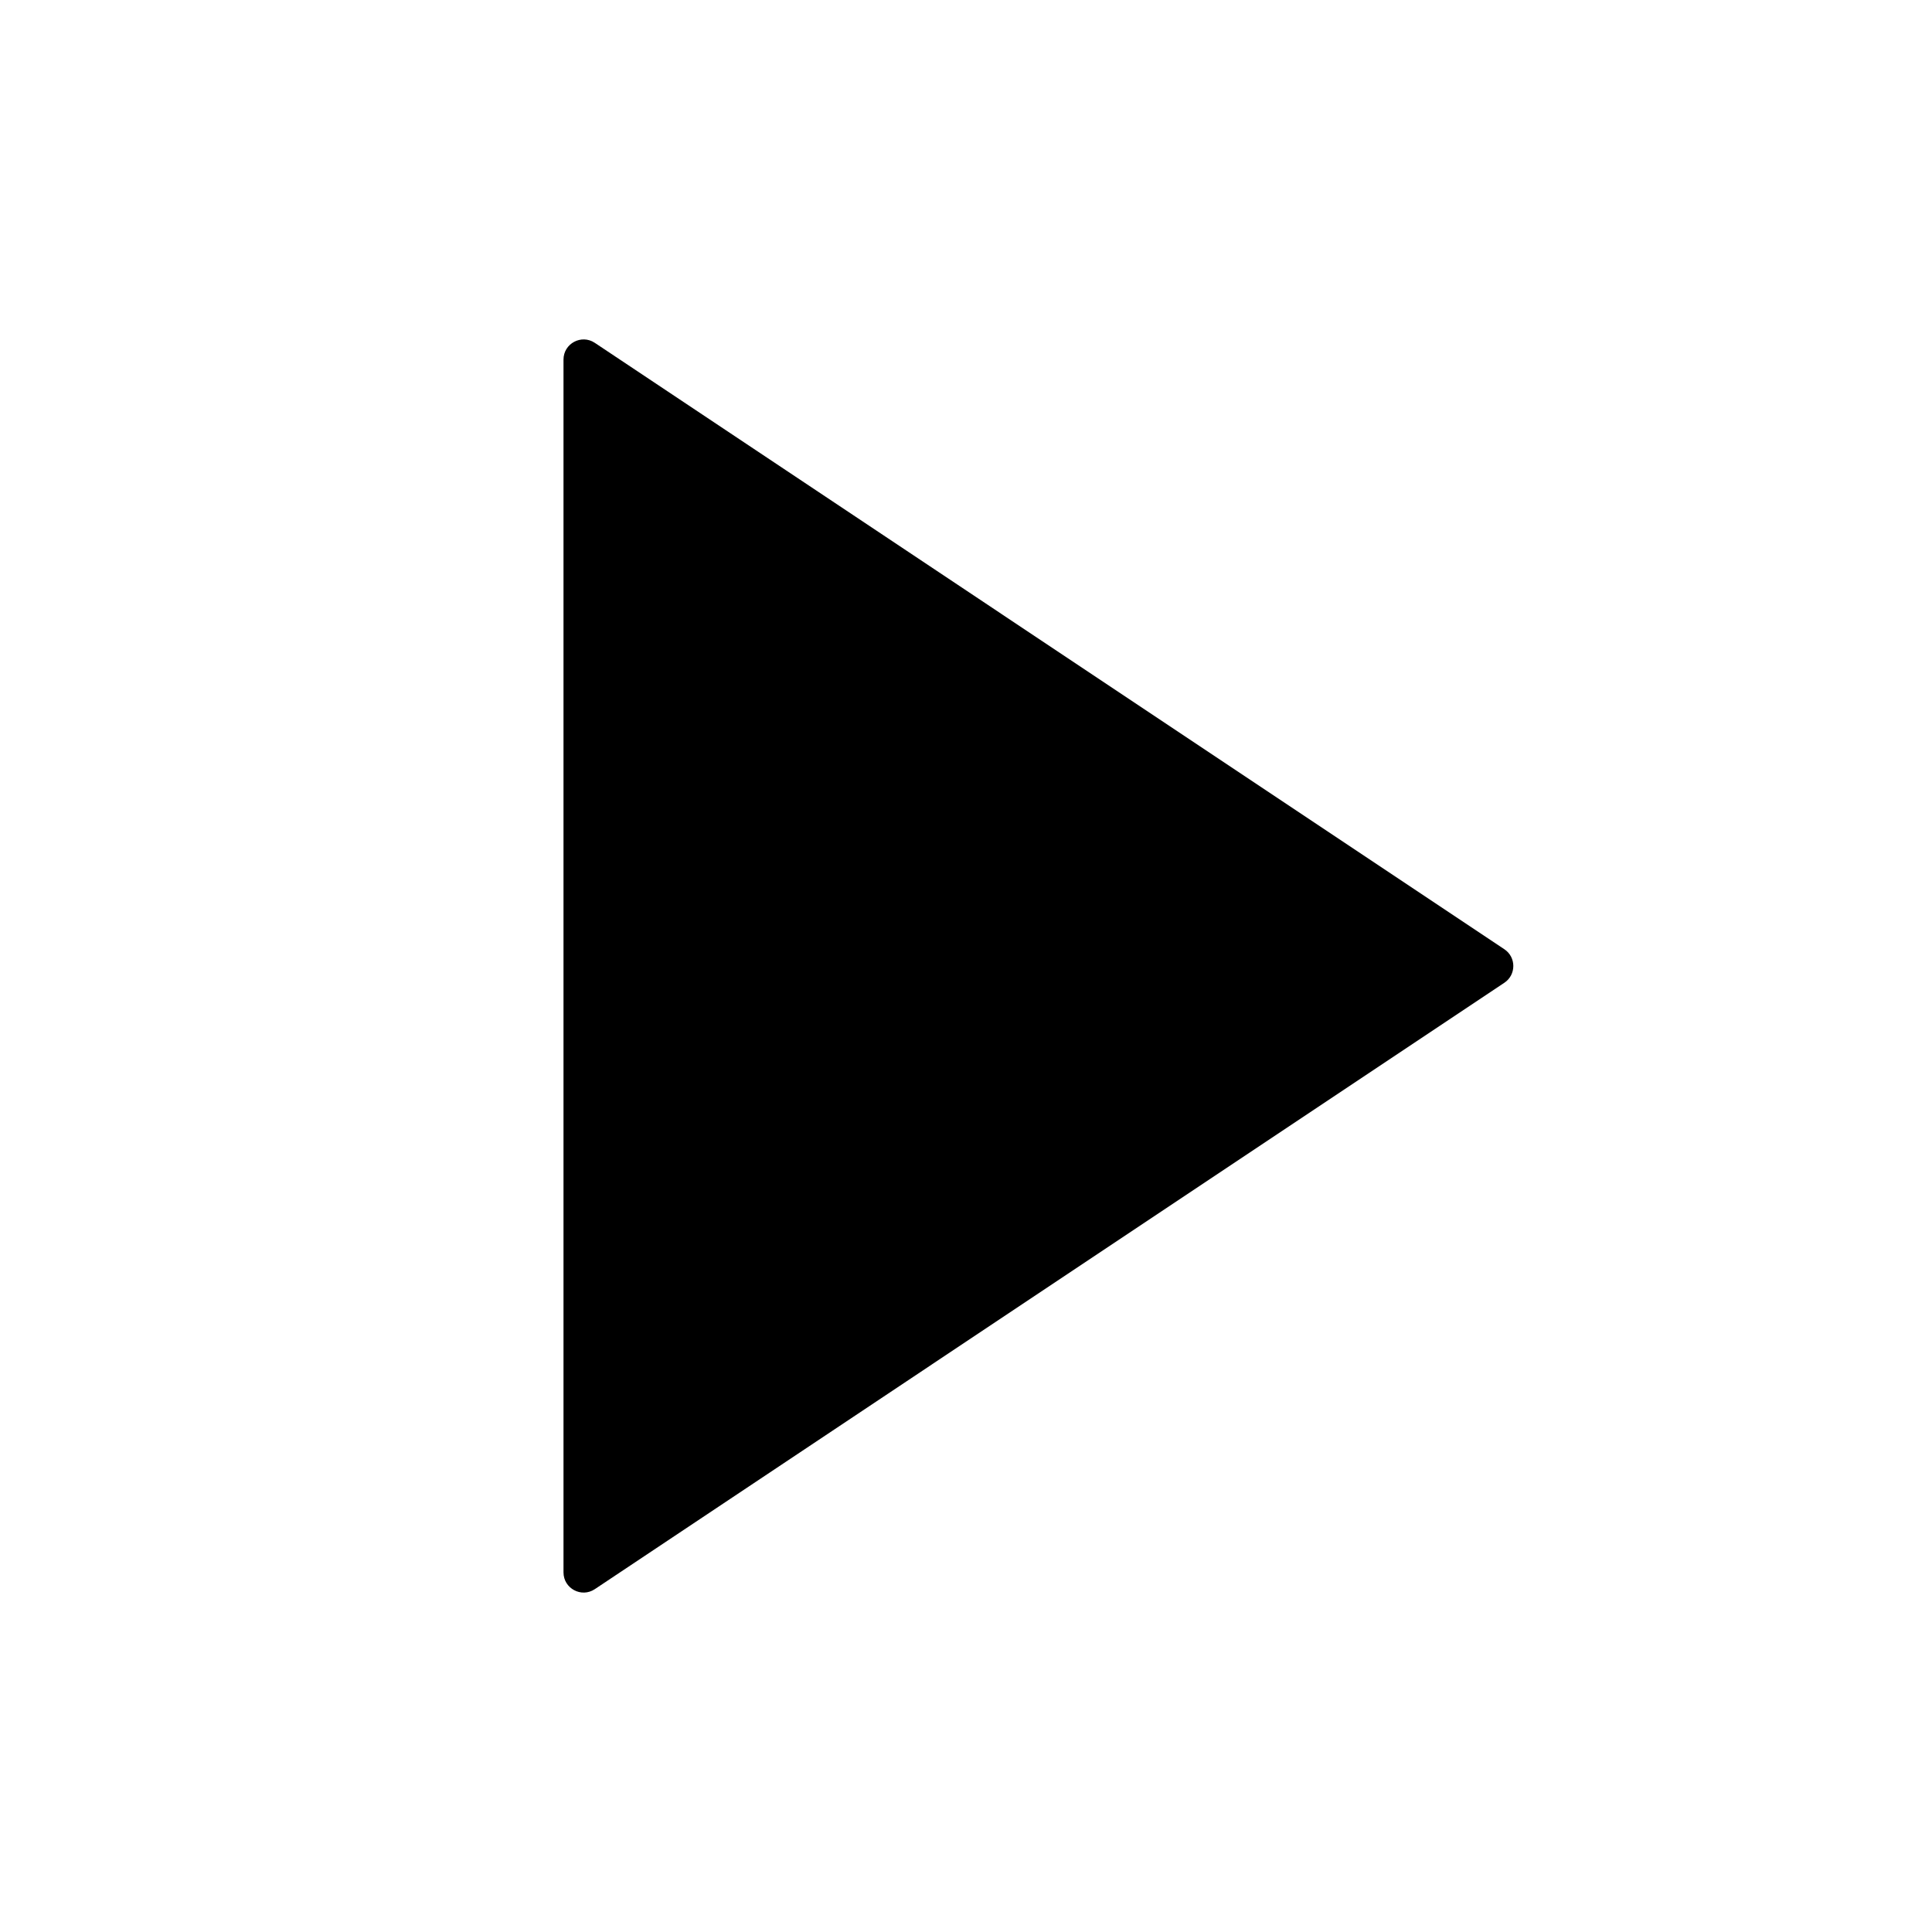
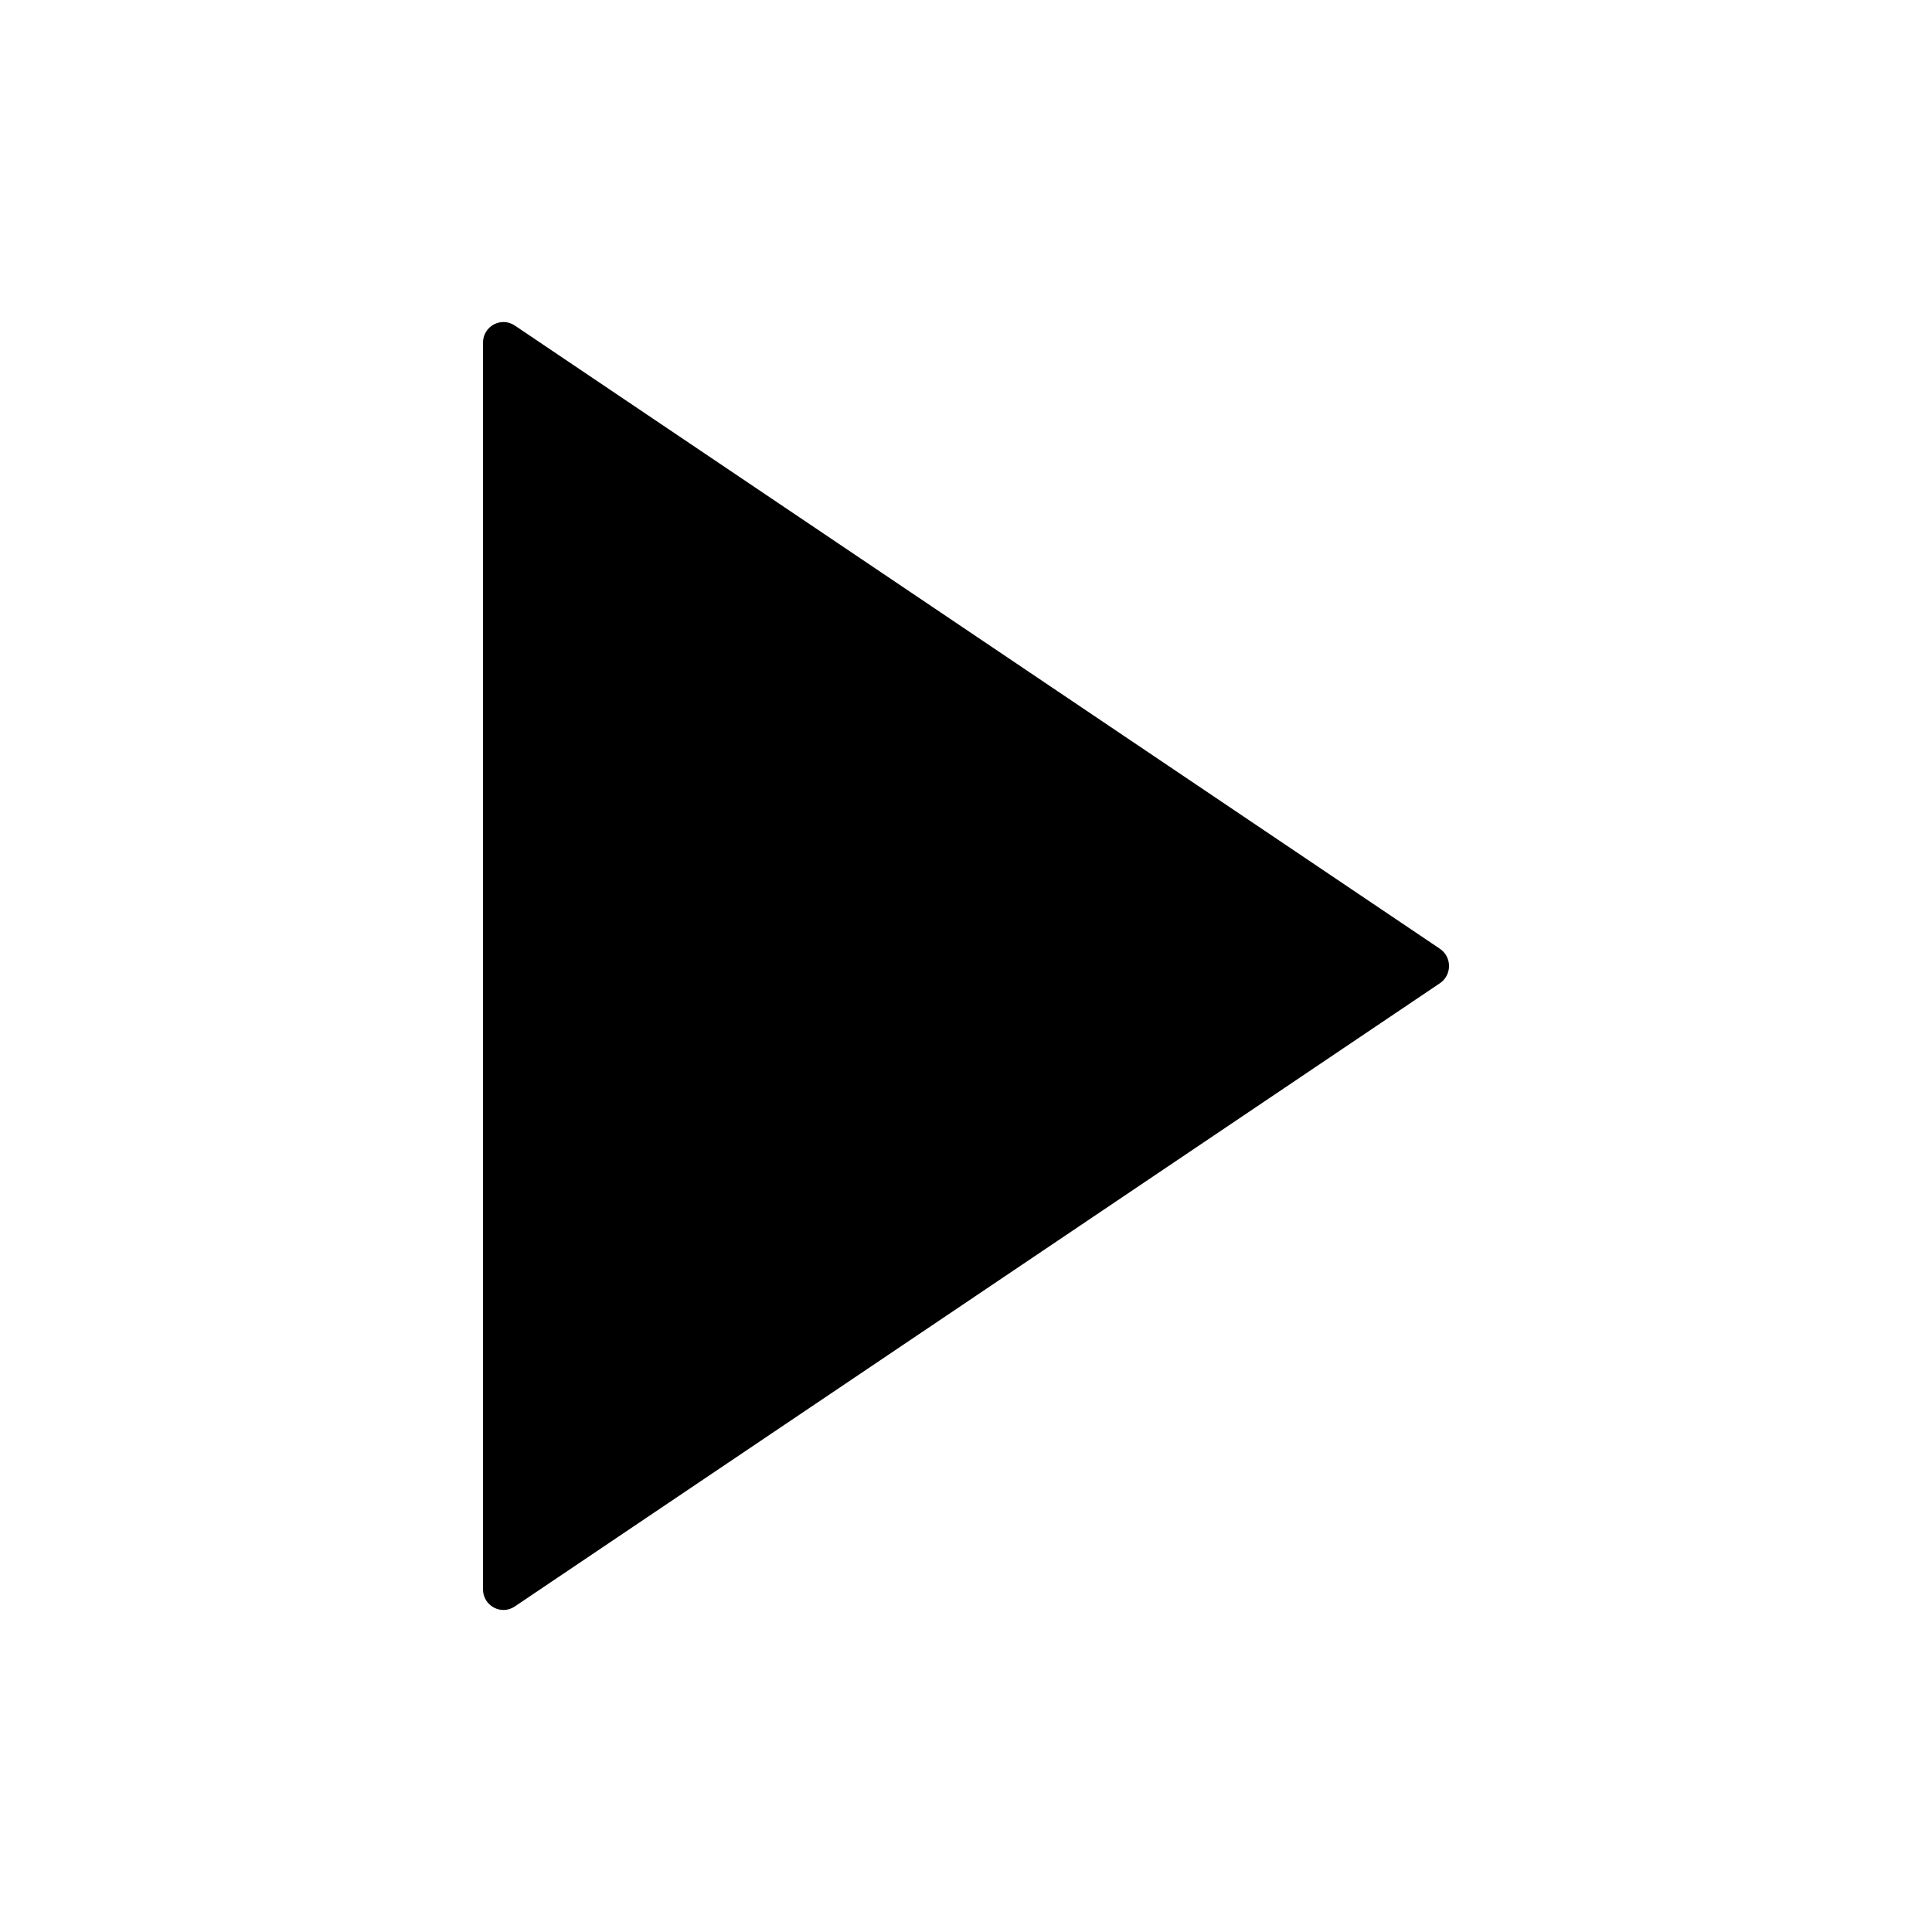
<svg xmlns="http://www.w3.org/2000/svg" width="24" height="24" viewBox="0 0 24 24" fill="none">
-   <path d="M7.389 4.259L18.688 11.792C18.836 11.891 18.836 12.109 18.688 12.208L7.389 19.741C7.223 19.852 7 19.733 7 19.533V4.467C7 4.267 7.223 4.148 7.389 4.259Z" fill="black" />
+   <path d="M6.395 4.044L17.887 11.786C18.038 11.888 18.038 12.112 17.887 12.214L6.395 19.956C6.226 20.07 6 19.948 6 19.743V4.257C6 4.052 6.226 3.93 6.395 4.044Z" fill="black" />
</svg>
